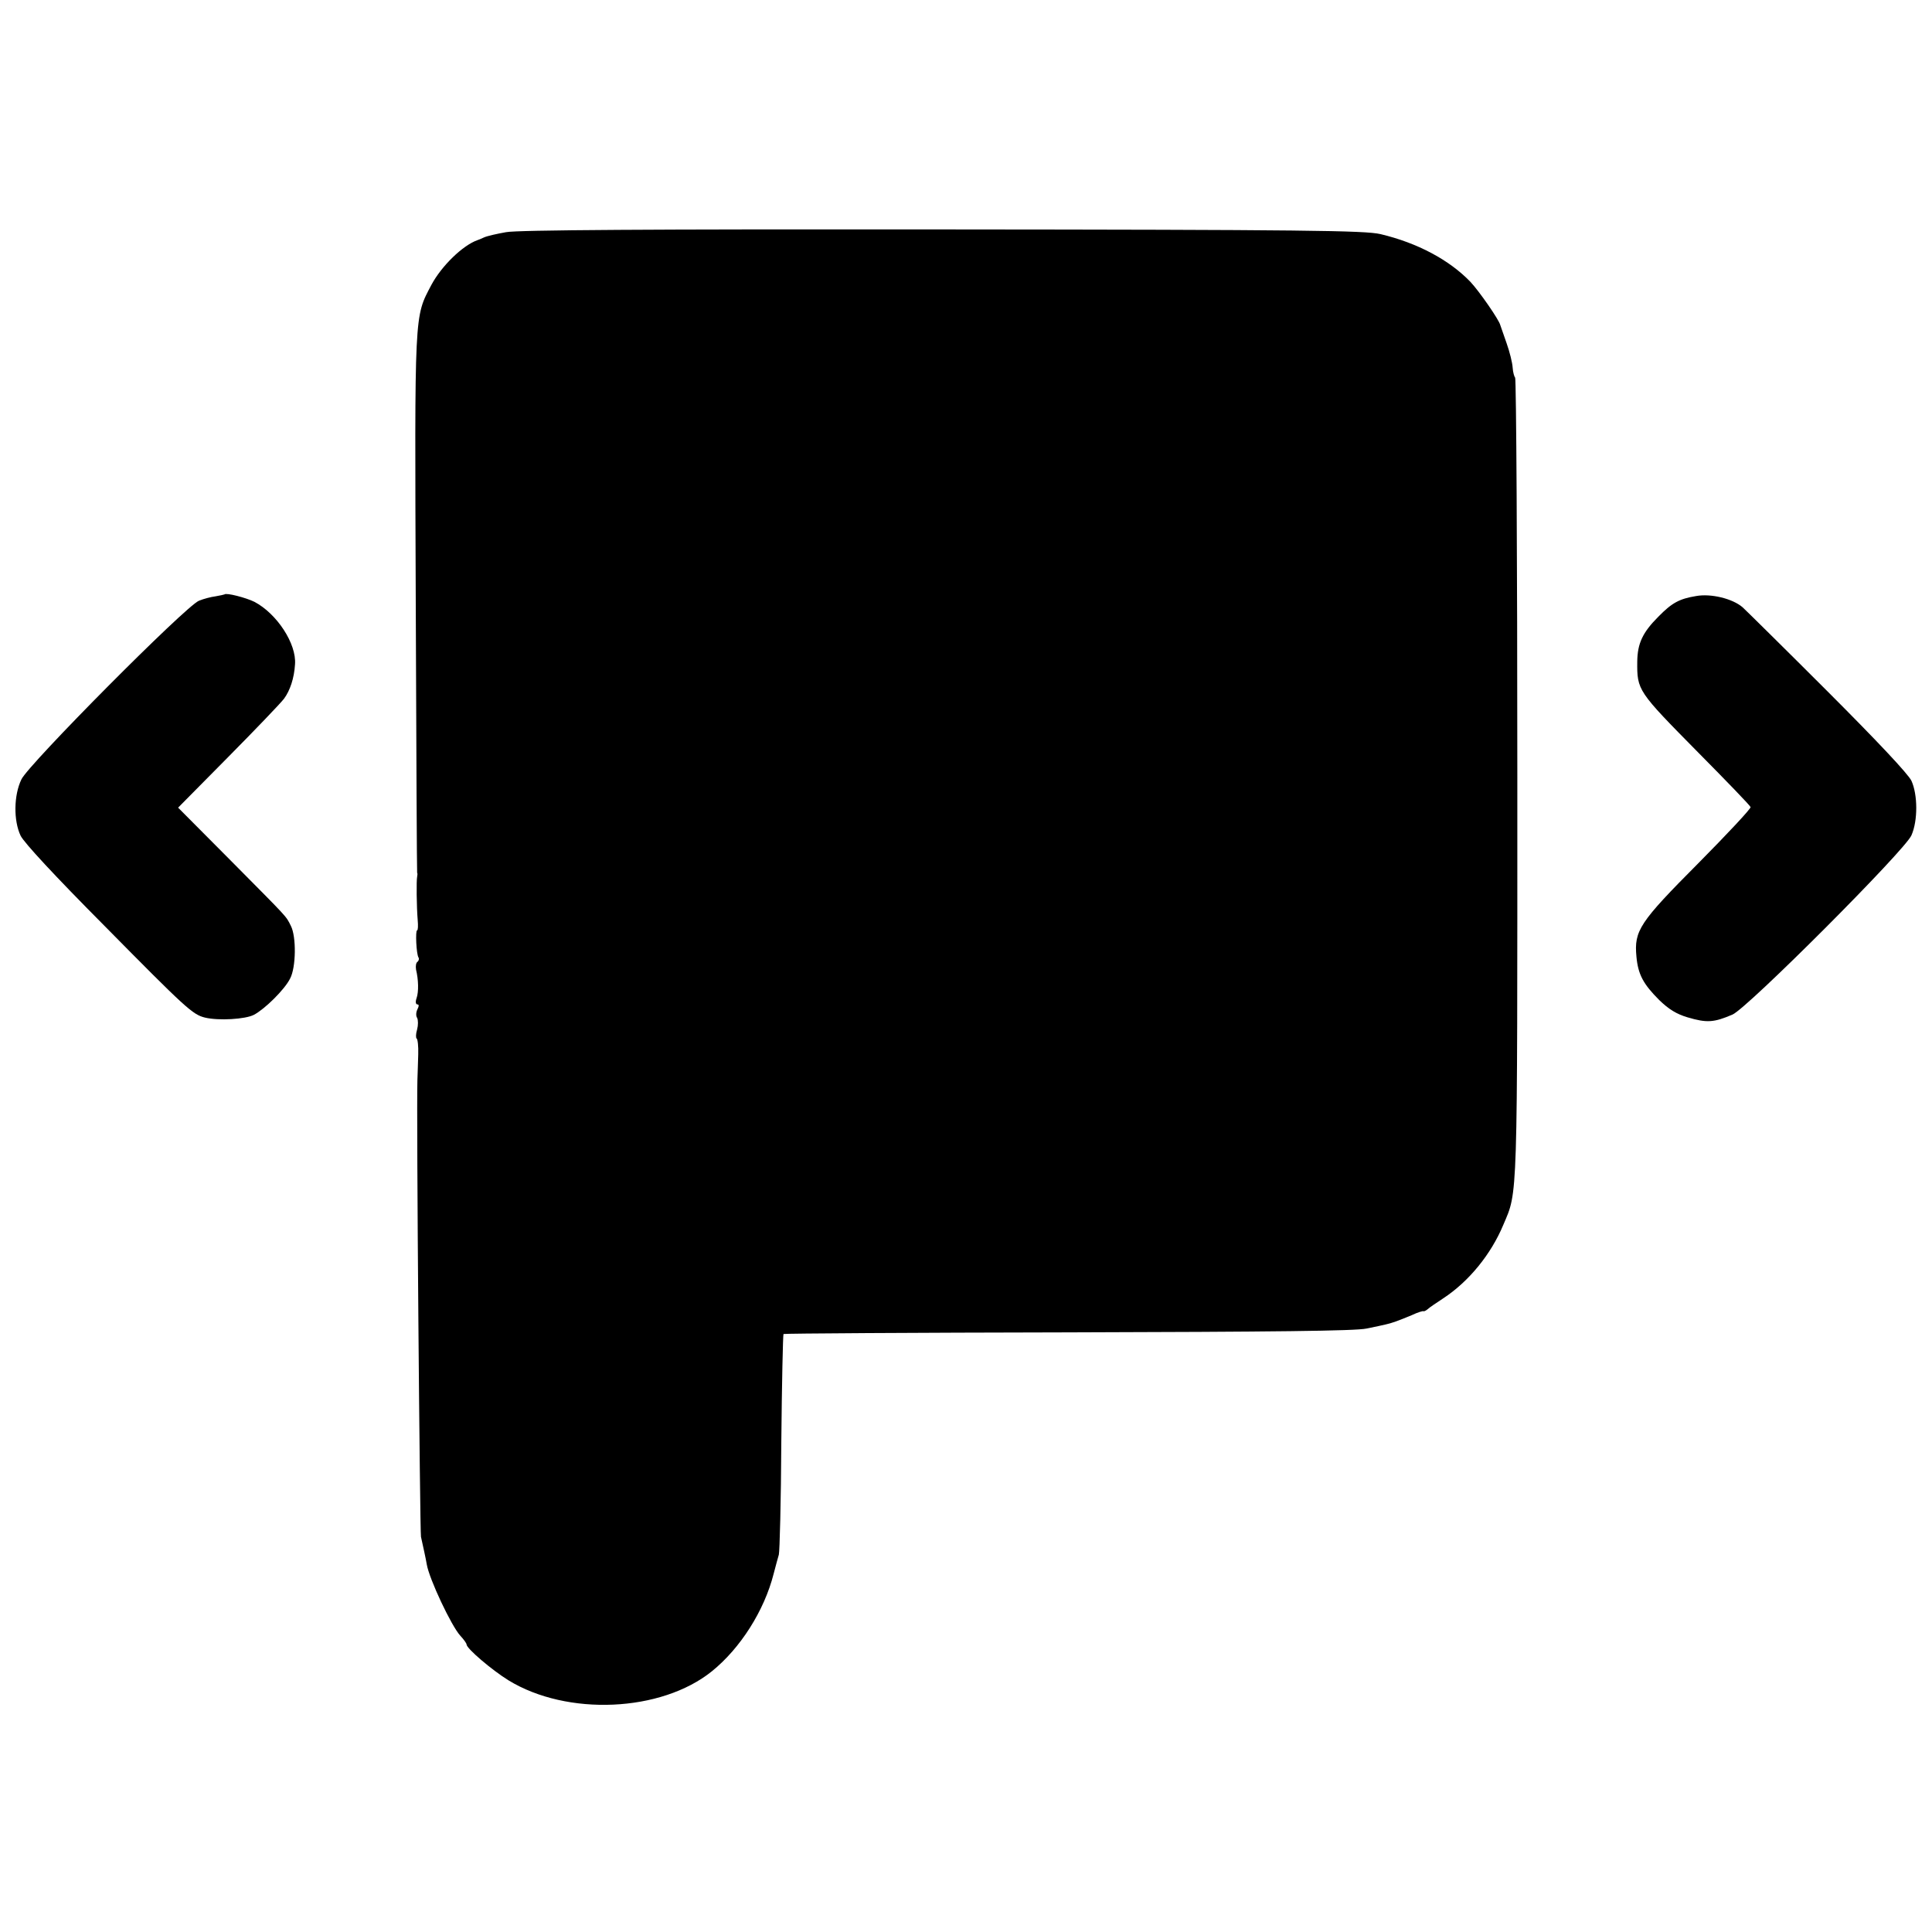
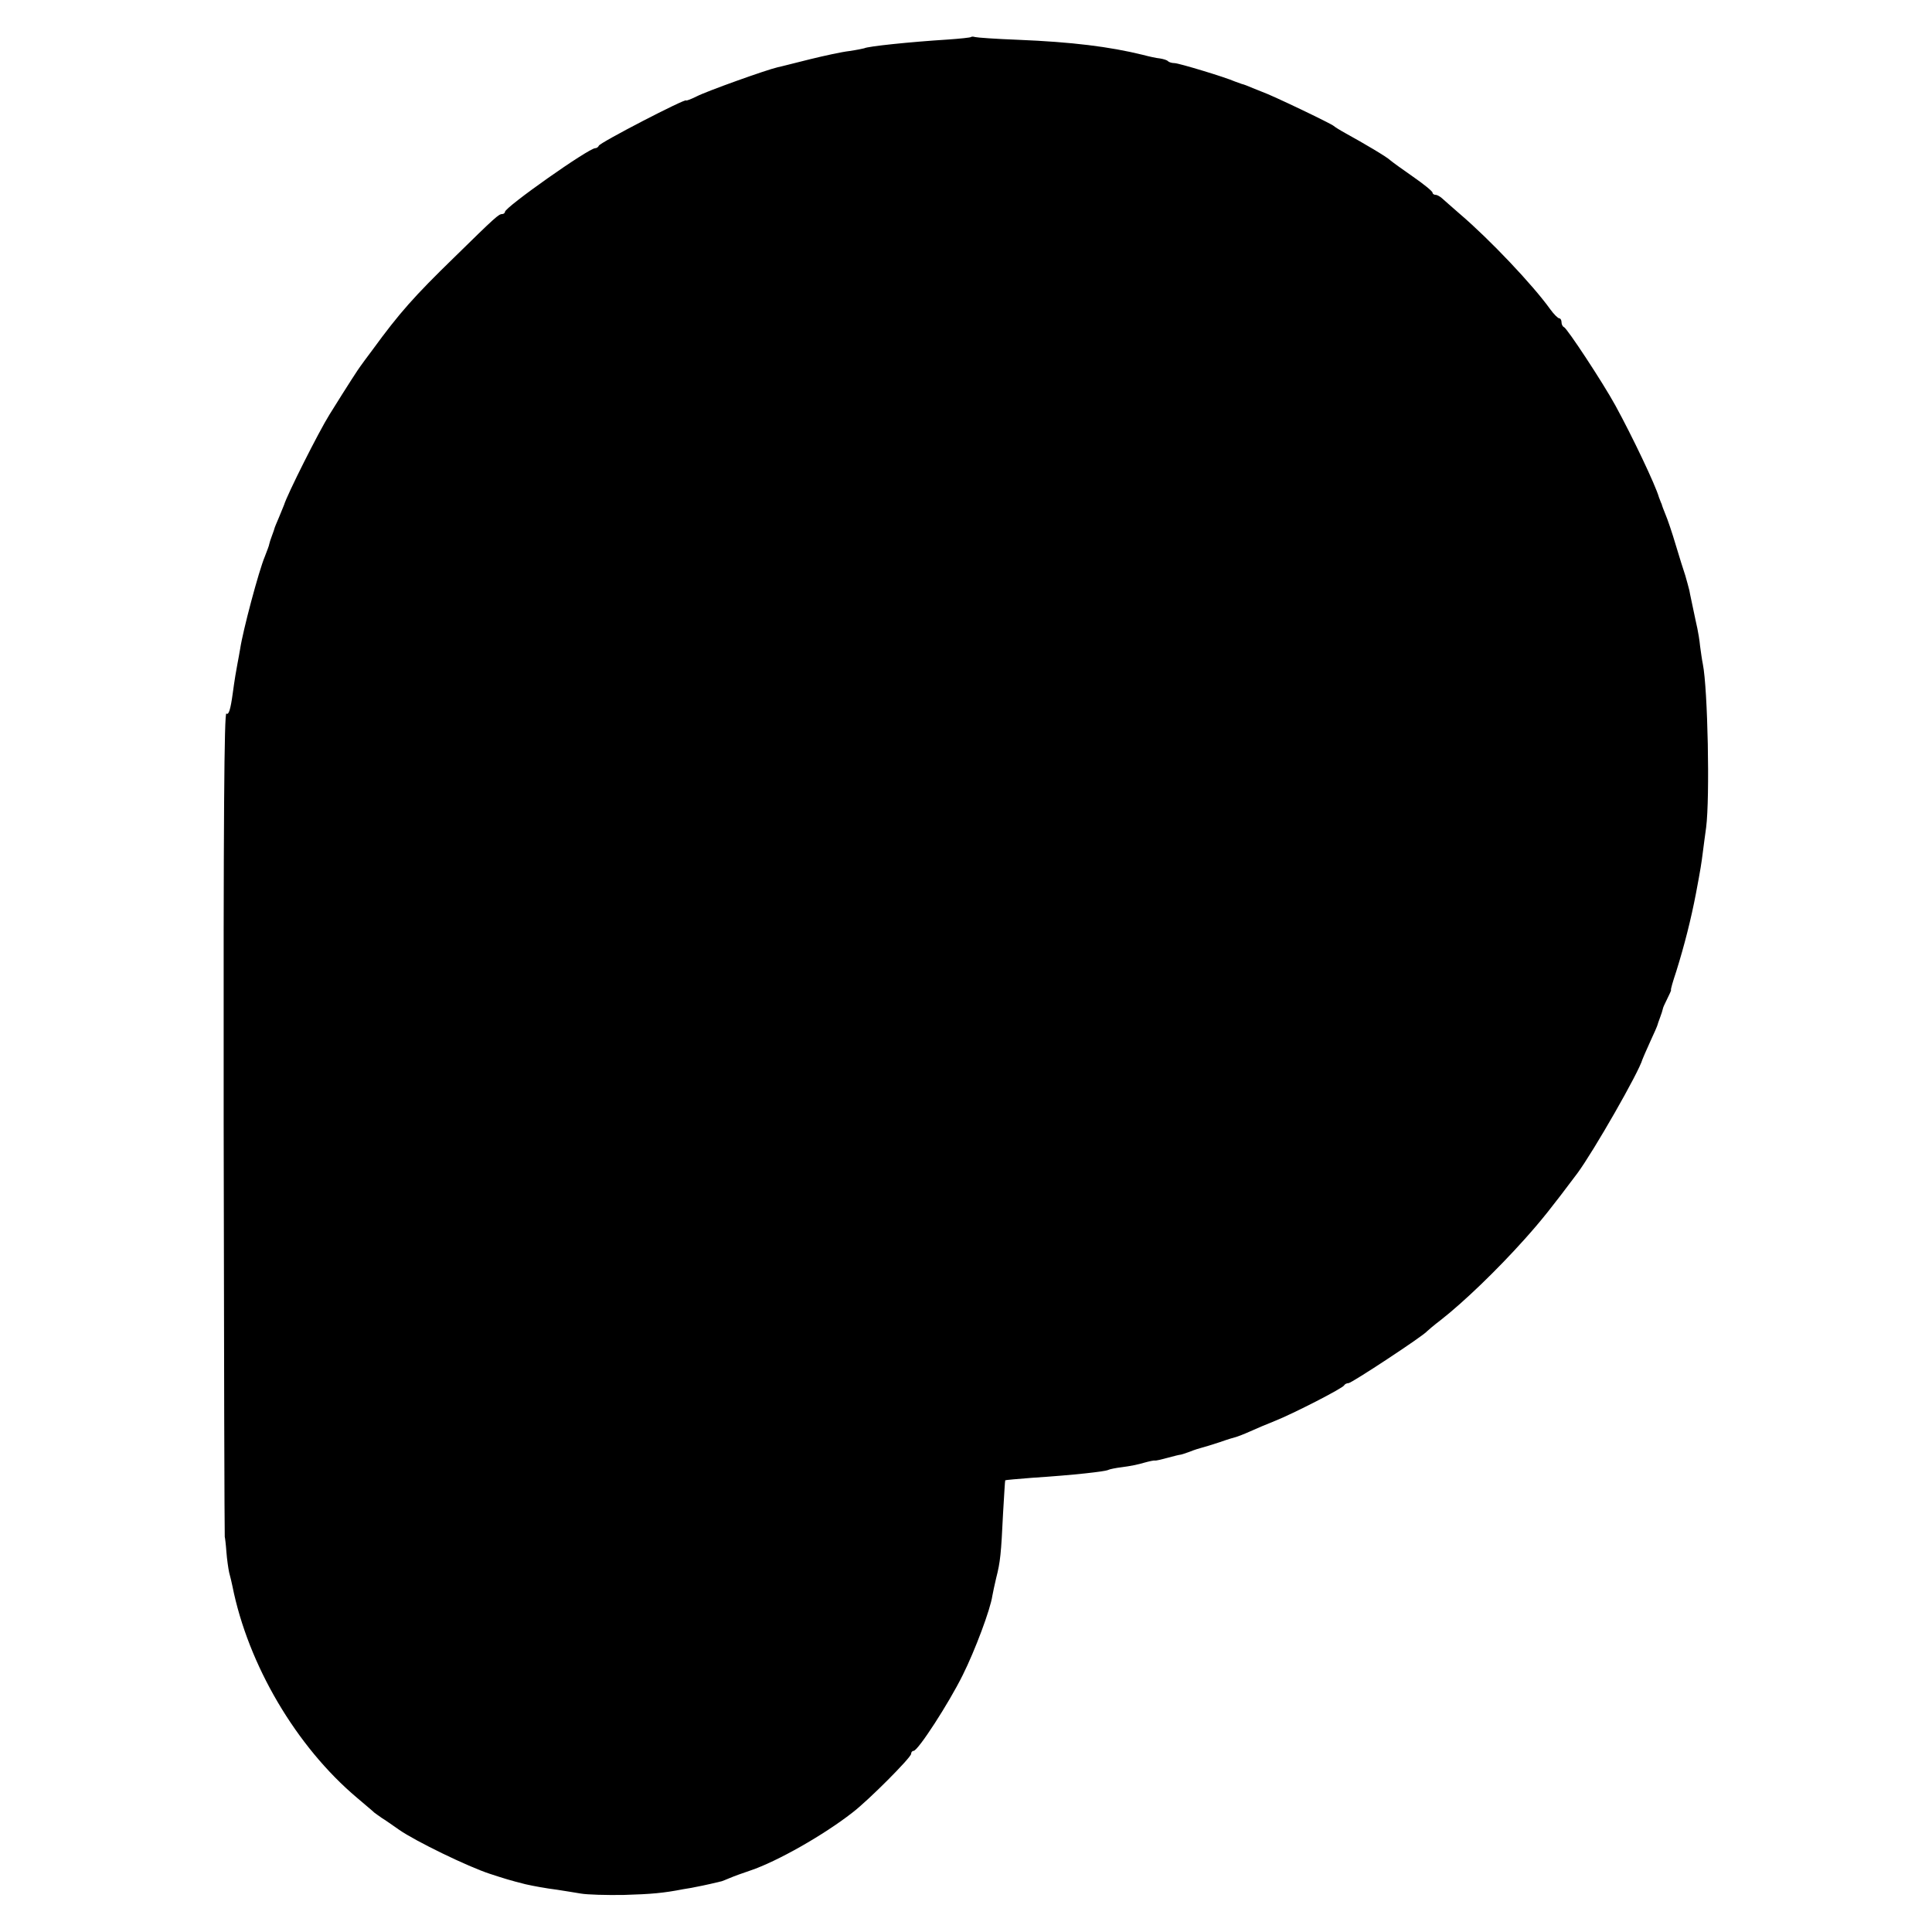
<svg xmlns="http://www.w3.org/2000/svg" version="1.0" width="704pt" height="704pt" viewBox="0 0 704 704" preserveAspectRatio="xMidYMid meet">
  <g transform="translate(0,704) scale(0.1,-0.1)" fill="#000000" stroke="none">
-     <path d="M1844 6194 c-34 -6 -69 -14 -80 -19 -10 -5 -21 -9 -24 -10 -54 -19 -131 -94 -168 -163 -63 -120 -61 -88 -57 -1162 2 -536 4 -977 5 -980 2 -3 1 -9 0 -15 -3 -13 -2 -109 2 -157 2 -21 1 -38 -2 -38 -7 0 -3 -87 5 -99 3 -5 1 -12 -4 -16 -5 -3 -7 -15 -5 -28 9 -37 10 -81 2 -104 -5 -14 -3 -23 3 -23 6 0 6 -6 0 -18 -5 -10 -6 -24 -1 -31 4 -8 4 -27 0 -42 -5 -16 -5 -31 -2 -33 4 -2 7 -28 6 -58 -1 -29 -2 -71 -3 -93 -4 -126 9 -1644 13 -1665 5 -22 19 -86 21 -100 9 -54 90 -225 122 -260 13 -14 23 -28 23 -32 0 -15 93 -94 153 -131 214 -131 556 -116 741 33 104 84 191 221 225 355 7 28 16 59 19 70 3 11 8 195 9 410 2 214 6 391 8 394 3 2 469 5 1037 6 748 2 1048 5 1088 14 30 6 62 13 70 15 19 4 45 13 95 34 21 10 41 16 42 14 2 -1 9 2 16 8 6 6 32 23 56 39 93 61 174 160 219 268 53 125 51 66 51 1629 0 800 -4 1456 -8 1458 -3 3 -8 19 -9 36 -1 18 -11 58 -22 89 -11 31 -21 61 -23 66 -4 19 -77 124 -109 158 -77 80 -193 142 -328 174 -57 13 -267 16 -1615 17 -1045 1 -1530 -2 -1571 -10z" />
-     <path d="M818 4874 c-2 -1 -16 -4 -33 -7 -16 -2 -43 -9 -60 -16 -48 -19 -622 -597 -647 -651 -28 -58 -29 -150 -3 -205 12 -25 124 -146 305 -328 298 -302 322 -324 367 -335 50 -12 147 -6 178 10 40 21 112 92 132 132 22 41 23 153 3 192 -19 38 -6 23 -223 242 l-188 189 181 183 c100 101 192 197 205 214 22 30 37 75 40 125 6 75 -66 185 -148 228 -30 15 -103 34 -109 27z" />
-     <path d="M6180 4868 c-61 -10 -88 -25 -137 -75 -58 -58 -76 -98 -77 -163 -1 -106 1 -108 223 -333 102 -103 188 -192 190 -198 1 -6 -84 -97 -190 -204 -215 -216 -235 -246 -226 -341 6 -65 25 -100 83 -158 35 -34 63 -51 103 -63 71 -21 96 -19 164 10 54 23 629 599 652 653 24 54 23 149 0 199 -12 25 -126 146 -305 325 -157 157 -297 295 -310 307 -37 32 -116 51 -170 41z" />
+     <path d="M3538 6905 c-2 -2 -40 -6 -83 -9 -143 -9 -294 -25 -306 -32 -3 -1 -27 -6 -54 -10 -27 -3 -91 -17 -144 -30 -53 -13 -106 -27 -117 -29 -43 -10 -258 -87 -295 -106 -22 -11 -39 -17 -39 -15 0 9 -315 -154 -318 -165 -2 -5 -8 -9 -13 -9 -24 0 -329 -215 -329 -232 0 -4 -5 -8 -10 -8 -13 0 -25 -11 -175 -158 -146 -142 -200 -203 -297 -336 -21 -28 -41 -55 -45 -61 -7 -9 -41 -61 -112 -175 -40 -64 -155 -293 -166 -330 -1 -3 -9 -22 -18 -44 -9 -21 -17 -40 -17 -42 0 -1 -4 -13 -9 -26 -5 -13 -9 -26 -10 -31 0 -4 -8 -24 -16 -45 -22 -52 -80 -270 -90 -337 -3 -16 -7 -41 -10 -55 -3 -14 -11 -62 -17 -107 -8 -59 -15 -80 -23 -73 -8 7 -11 -383 -10 -1493 1 -826 3 -1504 4 -1507 1 -3 4 -27 6 -55 2 -27 7 -61 10 -75 4 -14 9 -36 12 -50 57 -286 232 -584 454 -771 28 -24 57 -48 63 -54 7 -5 19 -14 28 -20 9 -5 37 -25 63 -43 59 -41 250 -134 330 -160 52 -17 74 -24 130 -38 31 -7 75 -15 115 -20 25 -4 64 -10 87 -14 23 -4 93 -6 155 -5 103 3 146 7 218 21 14 2 36 6 50 9 22 4 75 16 90 20 3 1 16 6 30 12 14 6 47 18 74 27 98 33 267 129 372 211 59 45 214 201 214 214 0 6 4 11 9 11 16 0 128 173 179 276 45 90 101 240 108 289 2 11 8 40 14 65 15 58 18 89 25 235 4 66 7 121 8 121 1 1 45 5 97 9 154 10 268 23 279 29 3 2 26 7 51 10 25 3 60 10 79 16 18 5 36 9 40 8 3 -1 24 4 46 10 22 6 42 11 45 11 3 0 19 5 35 11 17 7 37 13 45 15 8 2 38 11 65 20 28 10 55 18 60 19 6 2 28 10 50 20 22 10 62 27 90 38 68 27 249 120 253 130 2 4 9 8 16 8 11 0 274 173 286 189 3 3 25 22 50 41 82 64 205 182 306 295 60 67 96 112 192 240 59 80 224 368 237 415 1 3 13 31 28 64 15 32 27 60 27 62 0 1 4 13 9 26 5 13 9 26 10 31 0 4 8 21 16 37 8 16 15 31 14 32 -2 2 7 32 19 68 30 96 54 191 72 285 17 90 20 110 25 150 3 22 8 63 12 90 14 109 6 505 -12 595 -3 14 -7 43 -10 65 -2 22 -7 51 -10 65 -3 14 -10 45 -15 70 -5 25 -12 55 -14 68 -3 13 -10 37 -15 55 -6 18 -22 68 -35 112 -13 44 -30 94 -37 110 -7 17 -13 33 -14 38 -2 4 -4 9 -5 12 -1 3 -3 8 -5 13 -12 43 -97 222 -159 335 -46 84 -176 281 -187 285 -5 2 -9 10 -9 18 0 8 -4 14 -8 14 -5 0 -20 15 -33 33 -63 88 -220 254 -329 347 -29 25 -58 51 -66 58 -7 6 -17 12 -23 12 -6 0 -11 4 -11 8 0 5 -32 31 -71 58 -39 27 -76 54 -83 60 -12 12 -95 61 -164 99 -20 11 -39 23 -42 26 -8 8 -225 112 -260 124 -3 1 -18 7 -35 14 -16 7 -34 14 -40 15 -5 2 -17 6 -25 9 -36 16 -205 67 -220 67 -9 0 -20 3 -24 7 -3 4 -17 8 -29 10 -12 1 -40 7 -62 13 -122 30 -259 47 -455 55 -80 3 -150 8 -157 10 -6 2 -13 2 -15 0z" />
  </g>
</svg>
